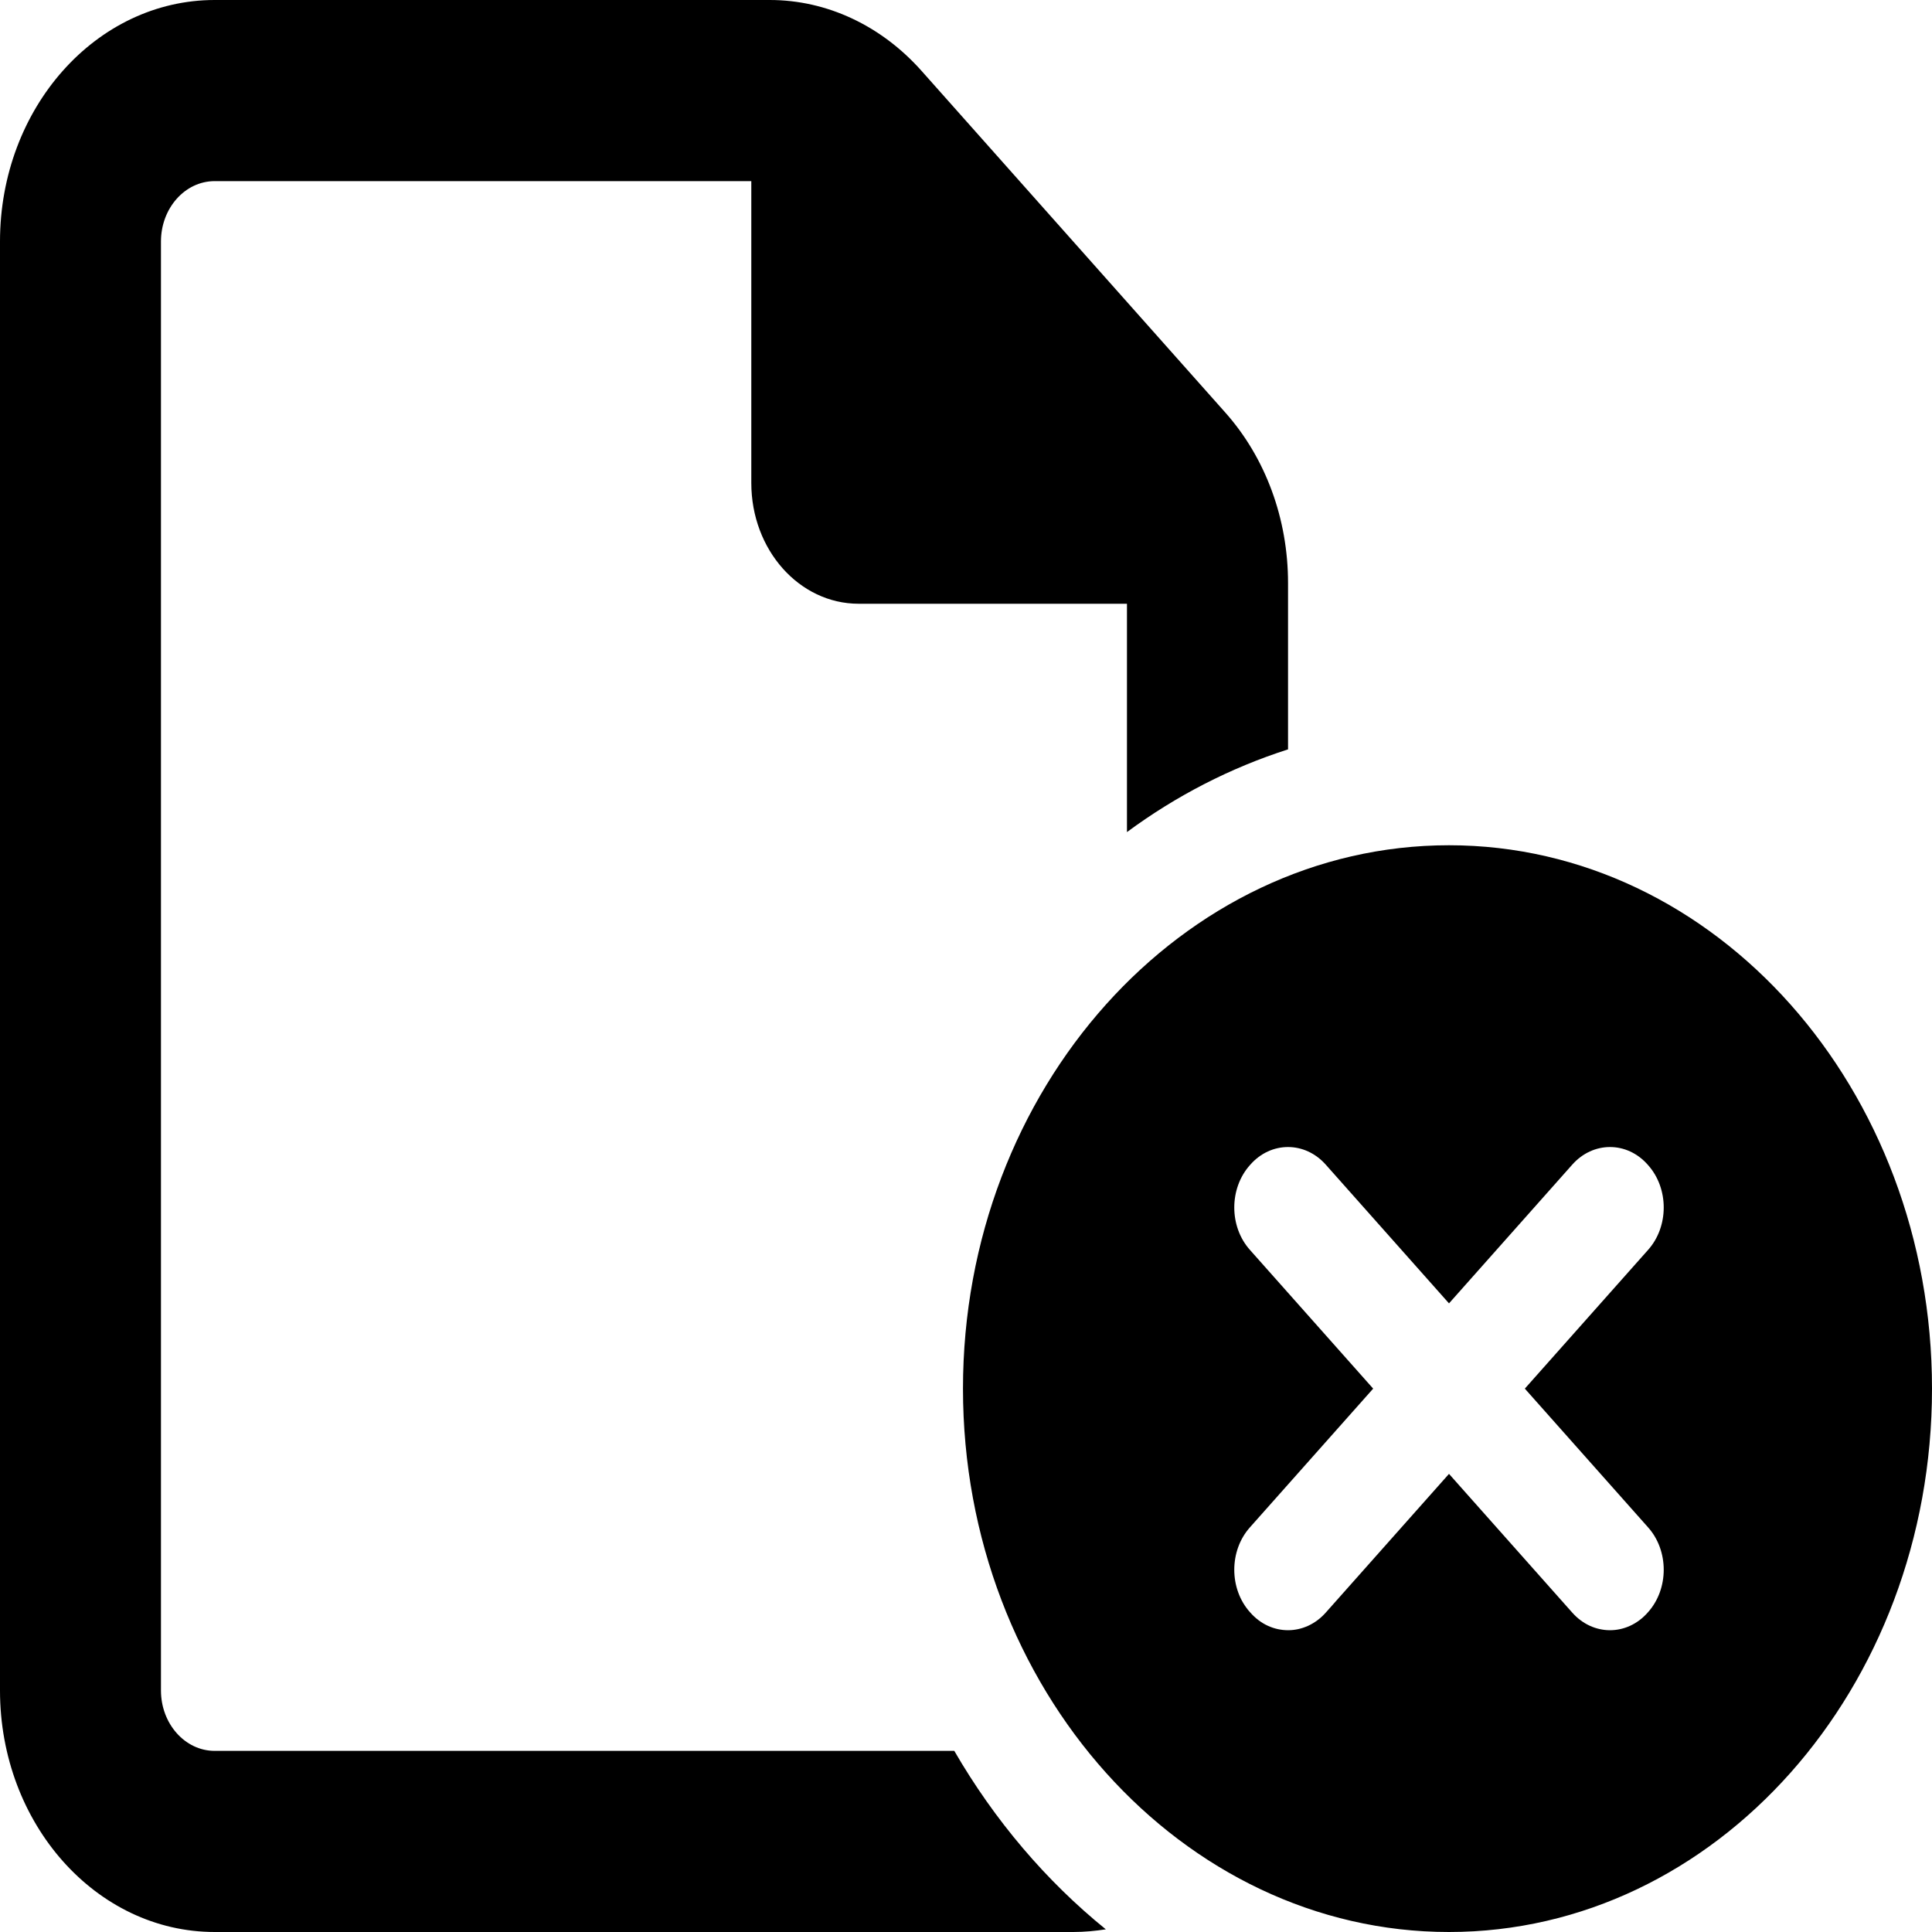
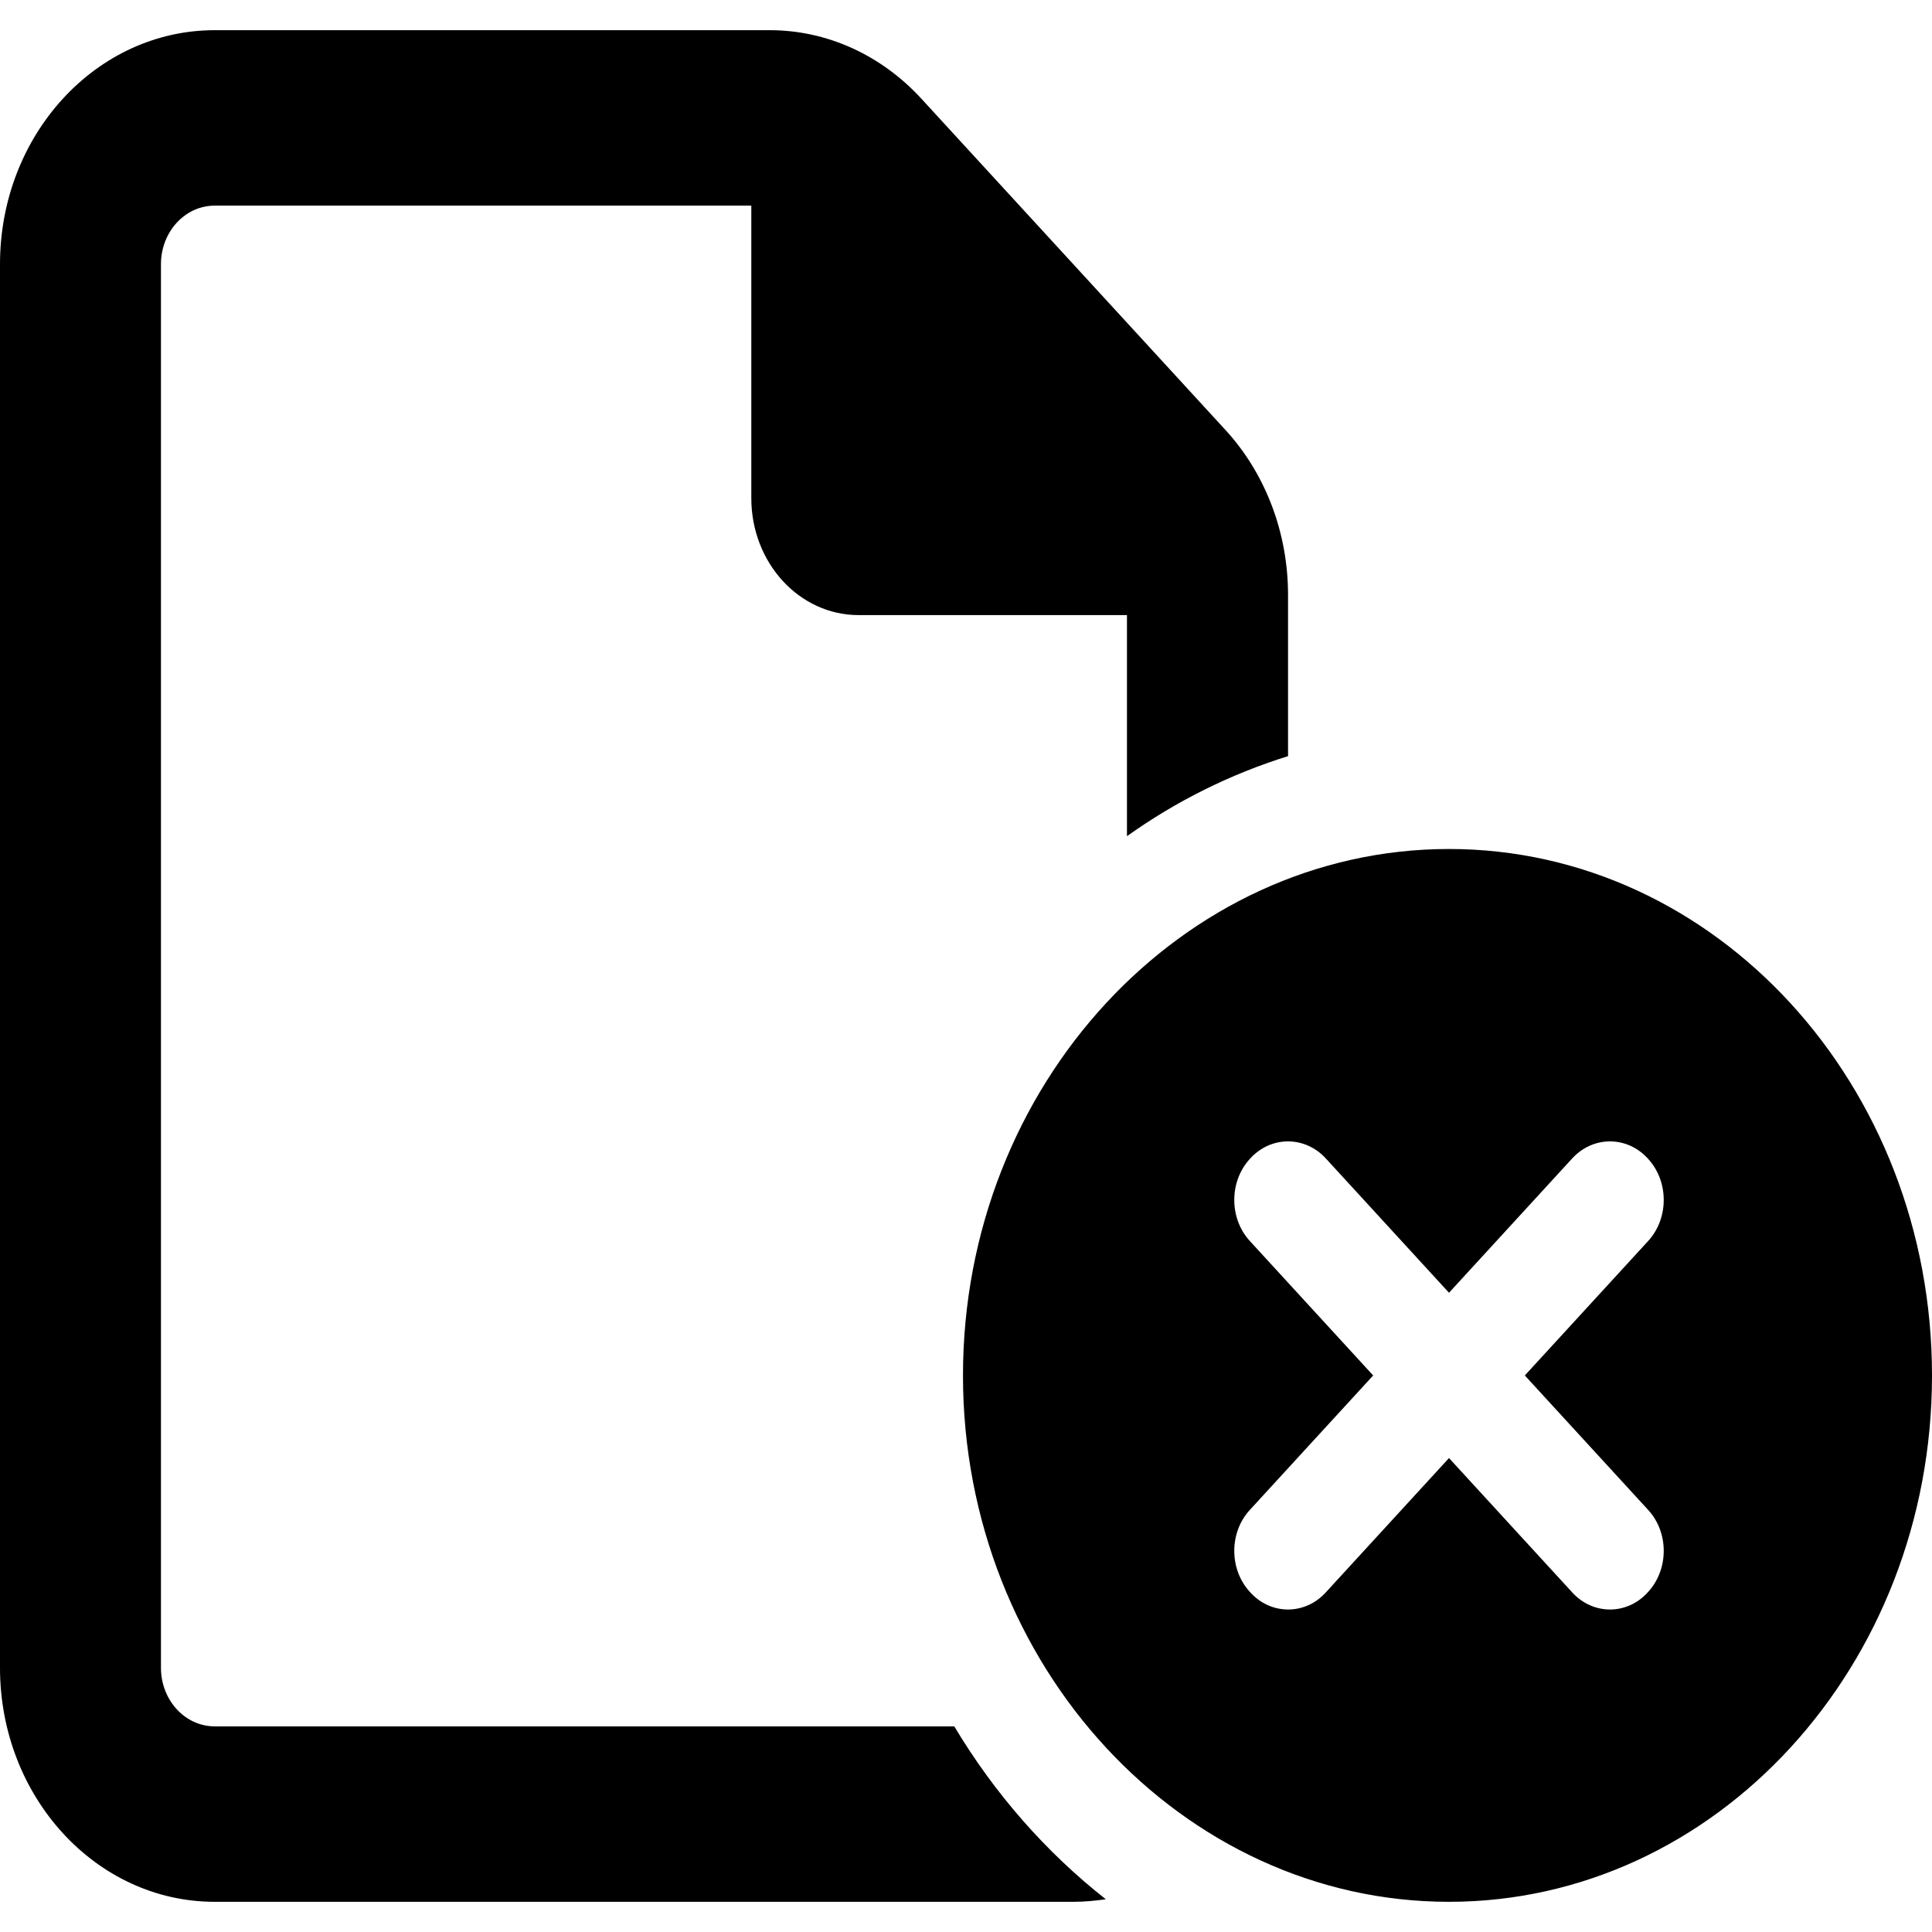
<svg xmlns="http://www.w3.org/2000/svg" viewBox="0 0 16 16">
-   <path d="M1.753 14.5H7.903C8.236 15.075 8.664 15.578 9.158 15.978C9.072 15.991 8.981 16 8.889 16H1.778C0.796 16 0 15.103 0 14V2C0 0.895 0.796 0 1.778 0H6.375C6.847 0 7.297 0.211 7.631 0.586L10.147 3.416C10.481 3.791 10.667 4.297 10.667 4.828V6.206C10.189 6.359 9.739 6.591 9.333 6.891V5H7.111C6.619 5 6.222 4.553 6.222 4V1.5H1.778C1.532 1.5 1.333 1.724 1.333 2V14C1.333 14.275 1.532 14.5 1.778 14.5H1.753ZM7.975 11.5C7.975 9.016 9.792 7 12 7C14.208 7 16 9.016 16 11.5C16 13.984 14.208 16 12 16C9.792 16 7.975 13.984 7.975 11.5ZM13.647 10.353C13.822 10.159 13.822 9.841 13.647 9.647C13.475 9.45 13.192 9.45 13.019 9.647L12 10.794L10.981 9.647C10.808 9.45 10.525 9.45 10.353 9.647C10.178 9.841 10.178 10.159 10.353 10.353L11.372 11.5L10.353 12.647C10.178 12.841 10.178 13.159 10.353 13.353C10.525 13.55 10.808 13.55 10.981 13.353L12 12.206L13.019 13.353C13.192 13.55 13.475 13.55 13.647 13.353C13.822 13.159 13.822 12.841 13.647 12.647L12.628 11.5L13.647 10.353Z" />
+   <path d="M1.753 14.297H7.903C8.236 14.854 8.664 15.341 9.158 15.729C9.072 15.741 8.981 15.75 8.889 15.75H1.778C0.796 15.75 0 14.881 0 13.812V2.188C0 1.117 0.796 0.25 1.778 0.25H6.375C6.847 0.25 7.297 0.454 7.631 0.818L10.147 3.559C10.481 3.922 10.667 4.413 10.667 4.927V6.262C10.189 6.411 9.739 6.635 9.333 6.925V5.094H7.111C6.619 5.094 6.222 4.661 6.222 4.125V1.703H1.778C1.532 1.703 1.333 1.92 1.333 2.188V13.812C1.333 14.079 1.532 14.297 1.778 14.297H1.753ZM7.975 11.391C7.975 8.984 9.792 7.031 12 7.031C14.208 7.031 16 8.984 16 11.391C16 13.797 14.208 15.75 12 15.75C9.792 15.75 7.975 13.797 7.975 11.391ZM13.647 10.28C13.822 10.092 13.822 9.783 13.647 9.595C13.475 9.405 13.192 9.405 13.019 9.595L12 10.706L10.981 9.595C10.808 9.405 10.525 9.405 10.353 9.595C10.178 9.783 10.178 10.092 10.353 10.28L11.372 11.391L10.353 12.502C10.178 12.689 10.178 12.998 10.353 13.186C10.525 13.377 10.808 13.377 10.981 13.186L12 12.075L13.019 13.186C13.192 13.377 13.475 13.377 13.647 13.186C13.822 12.998 13.822 12.689 13.647 12.502L12.628 11.391L13.647 10.28Z" />
</svg>
